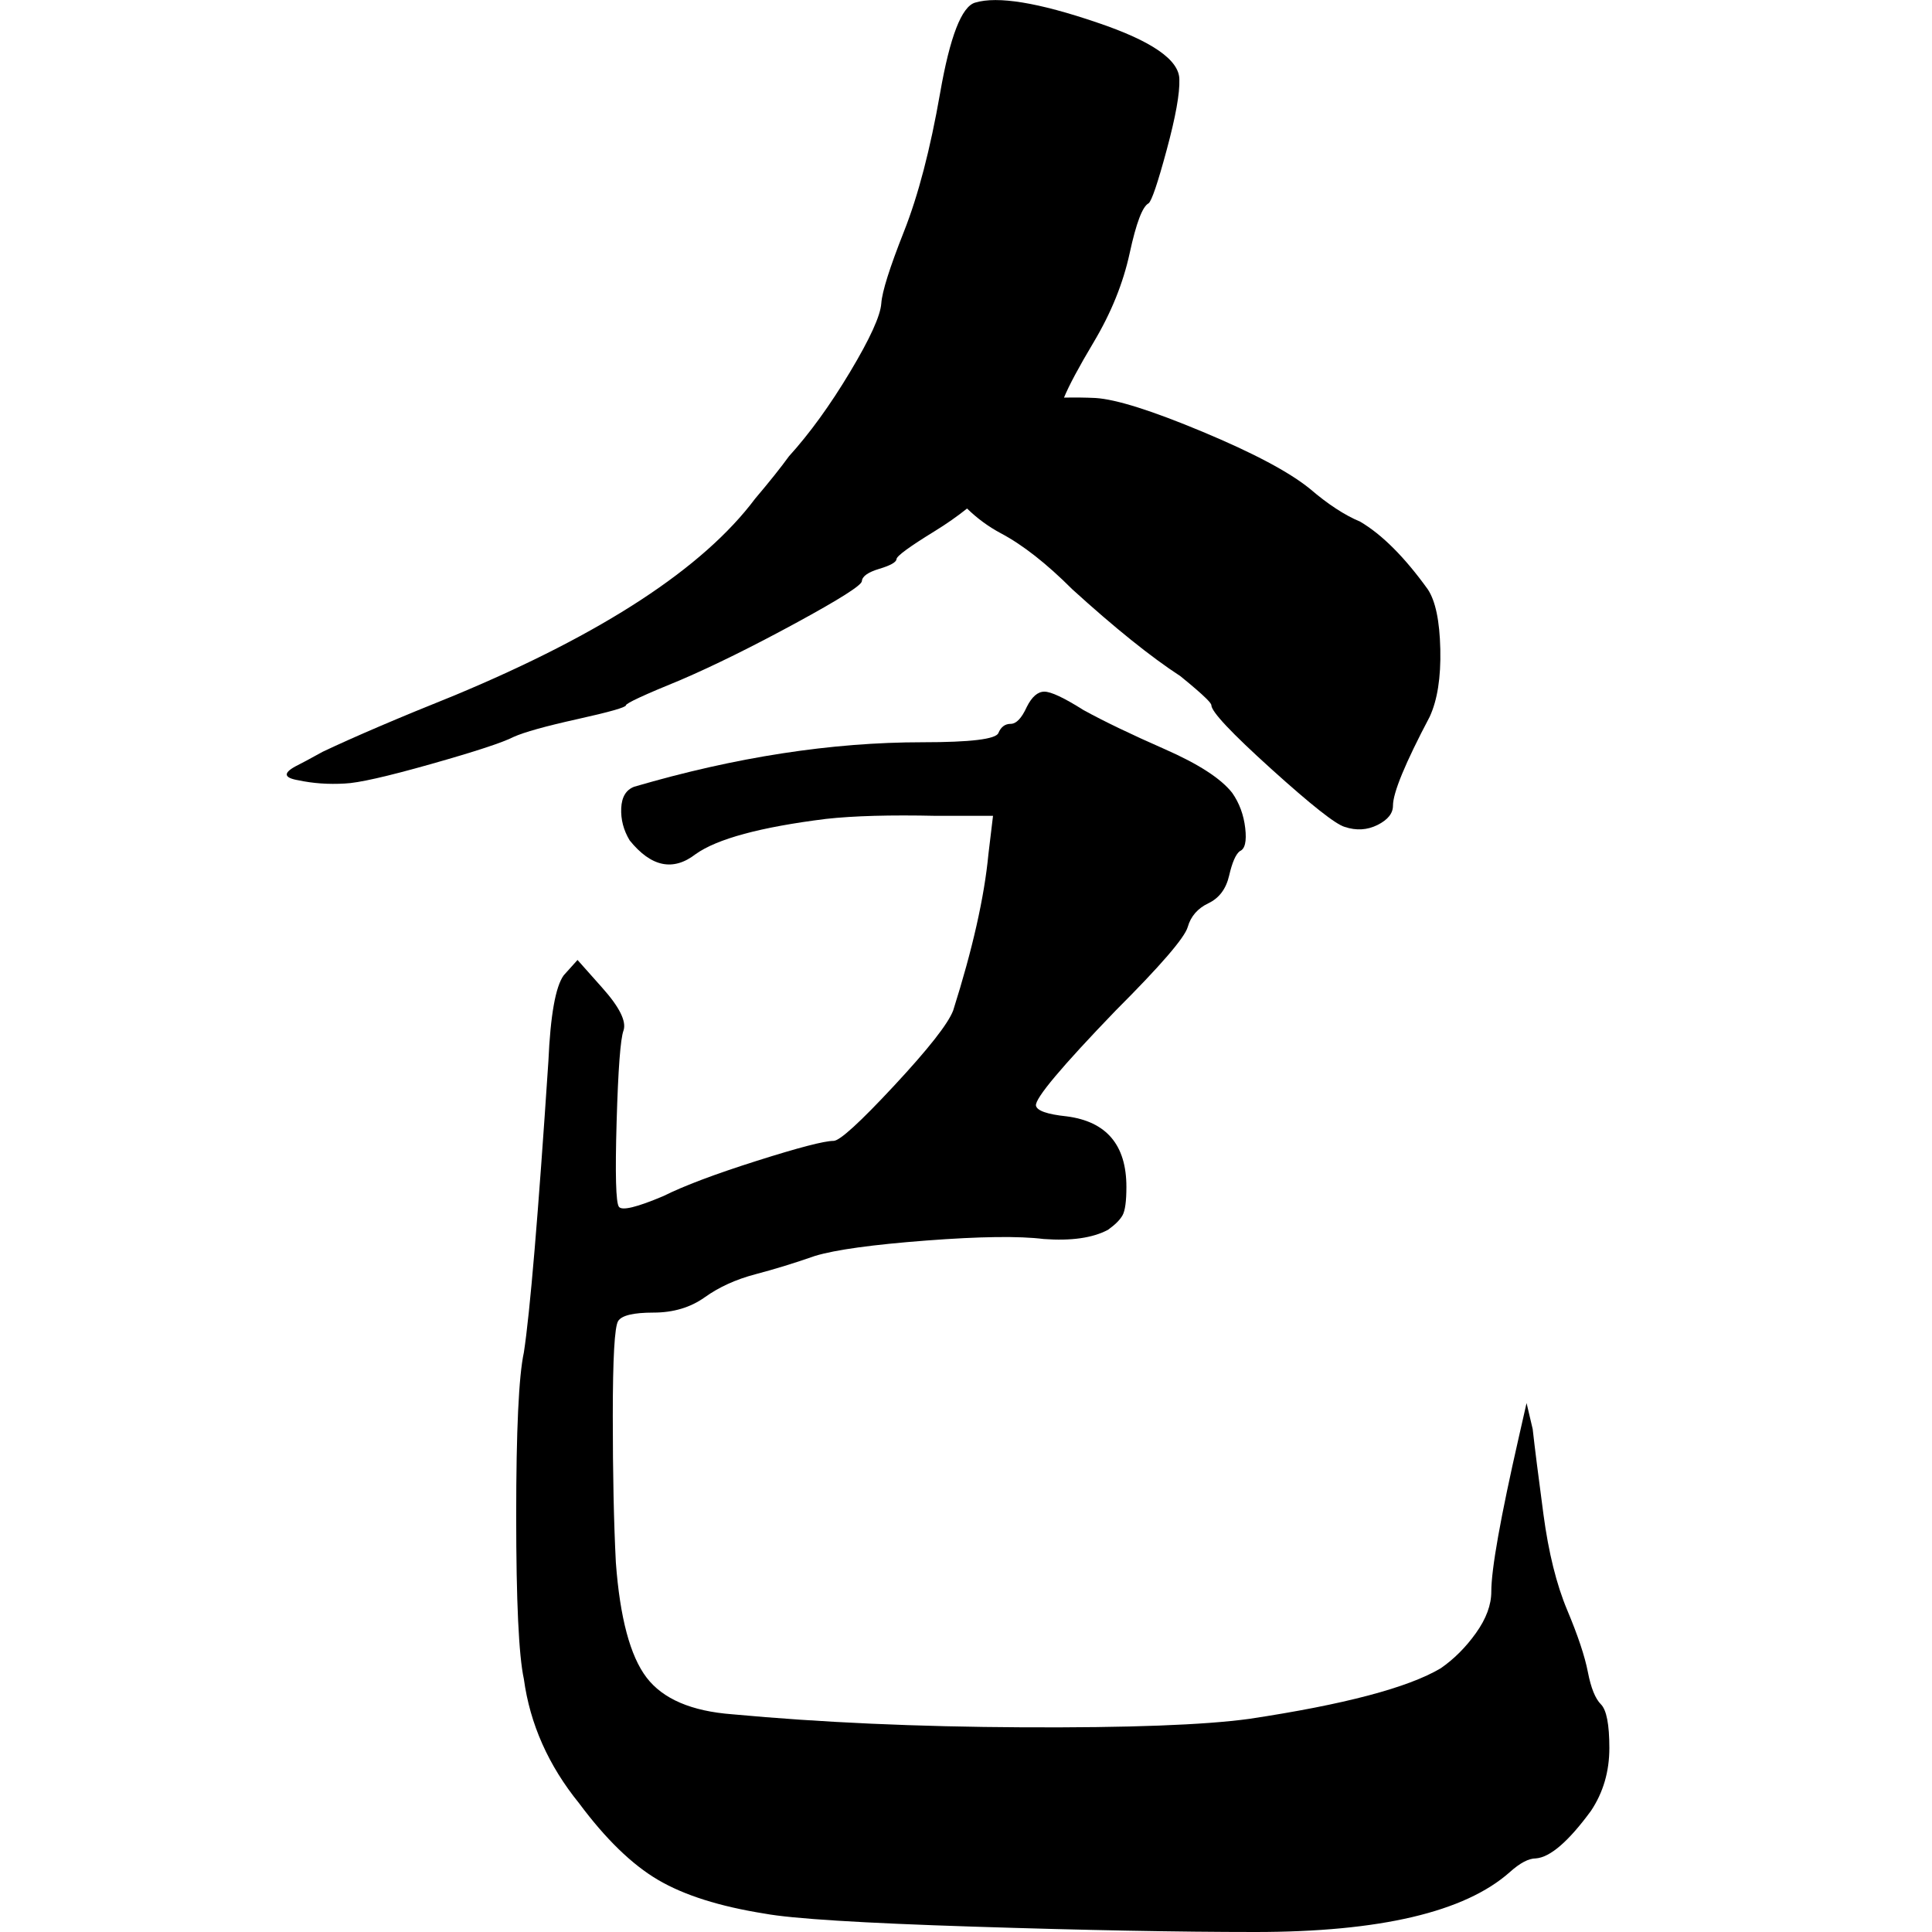
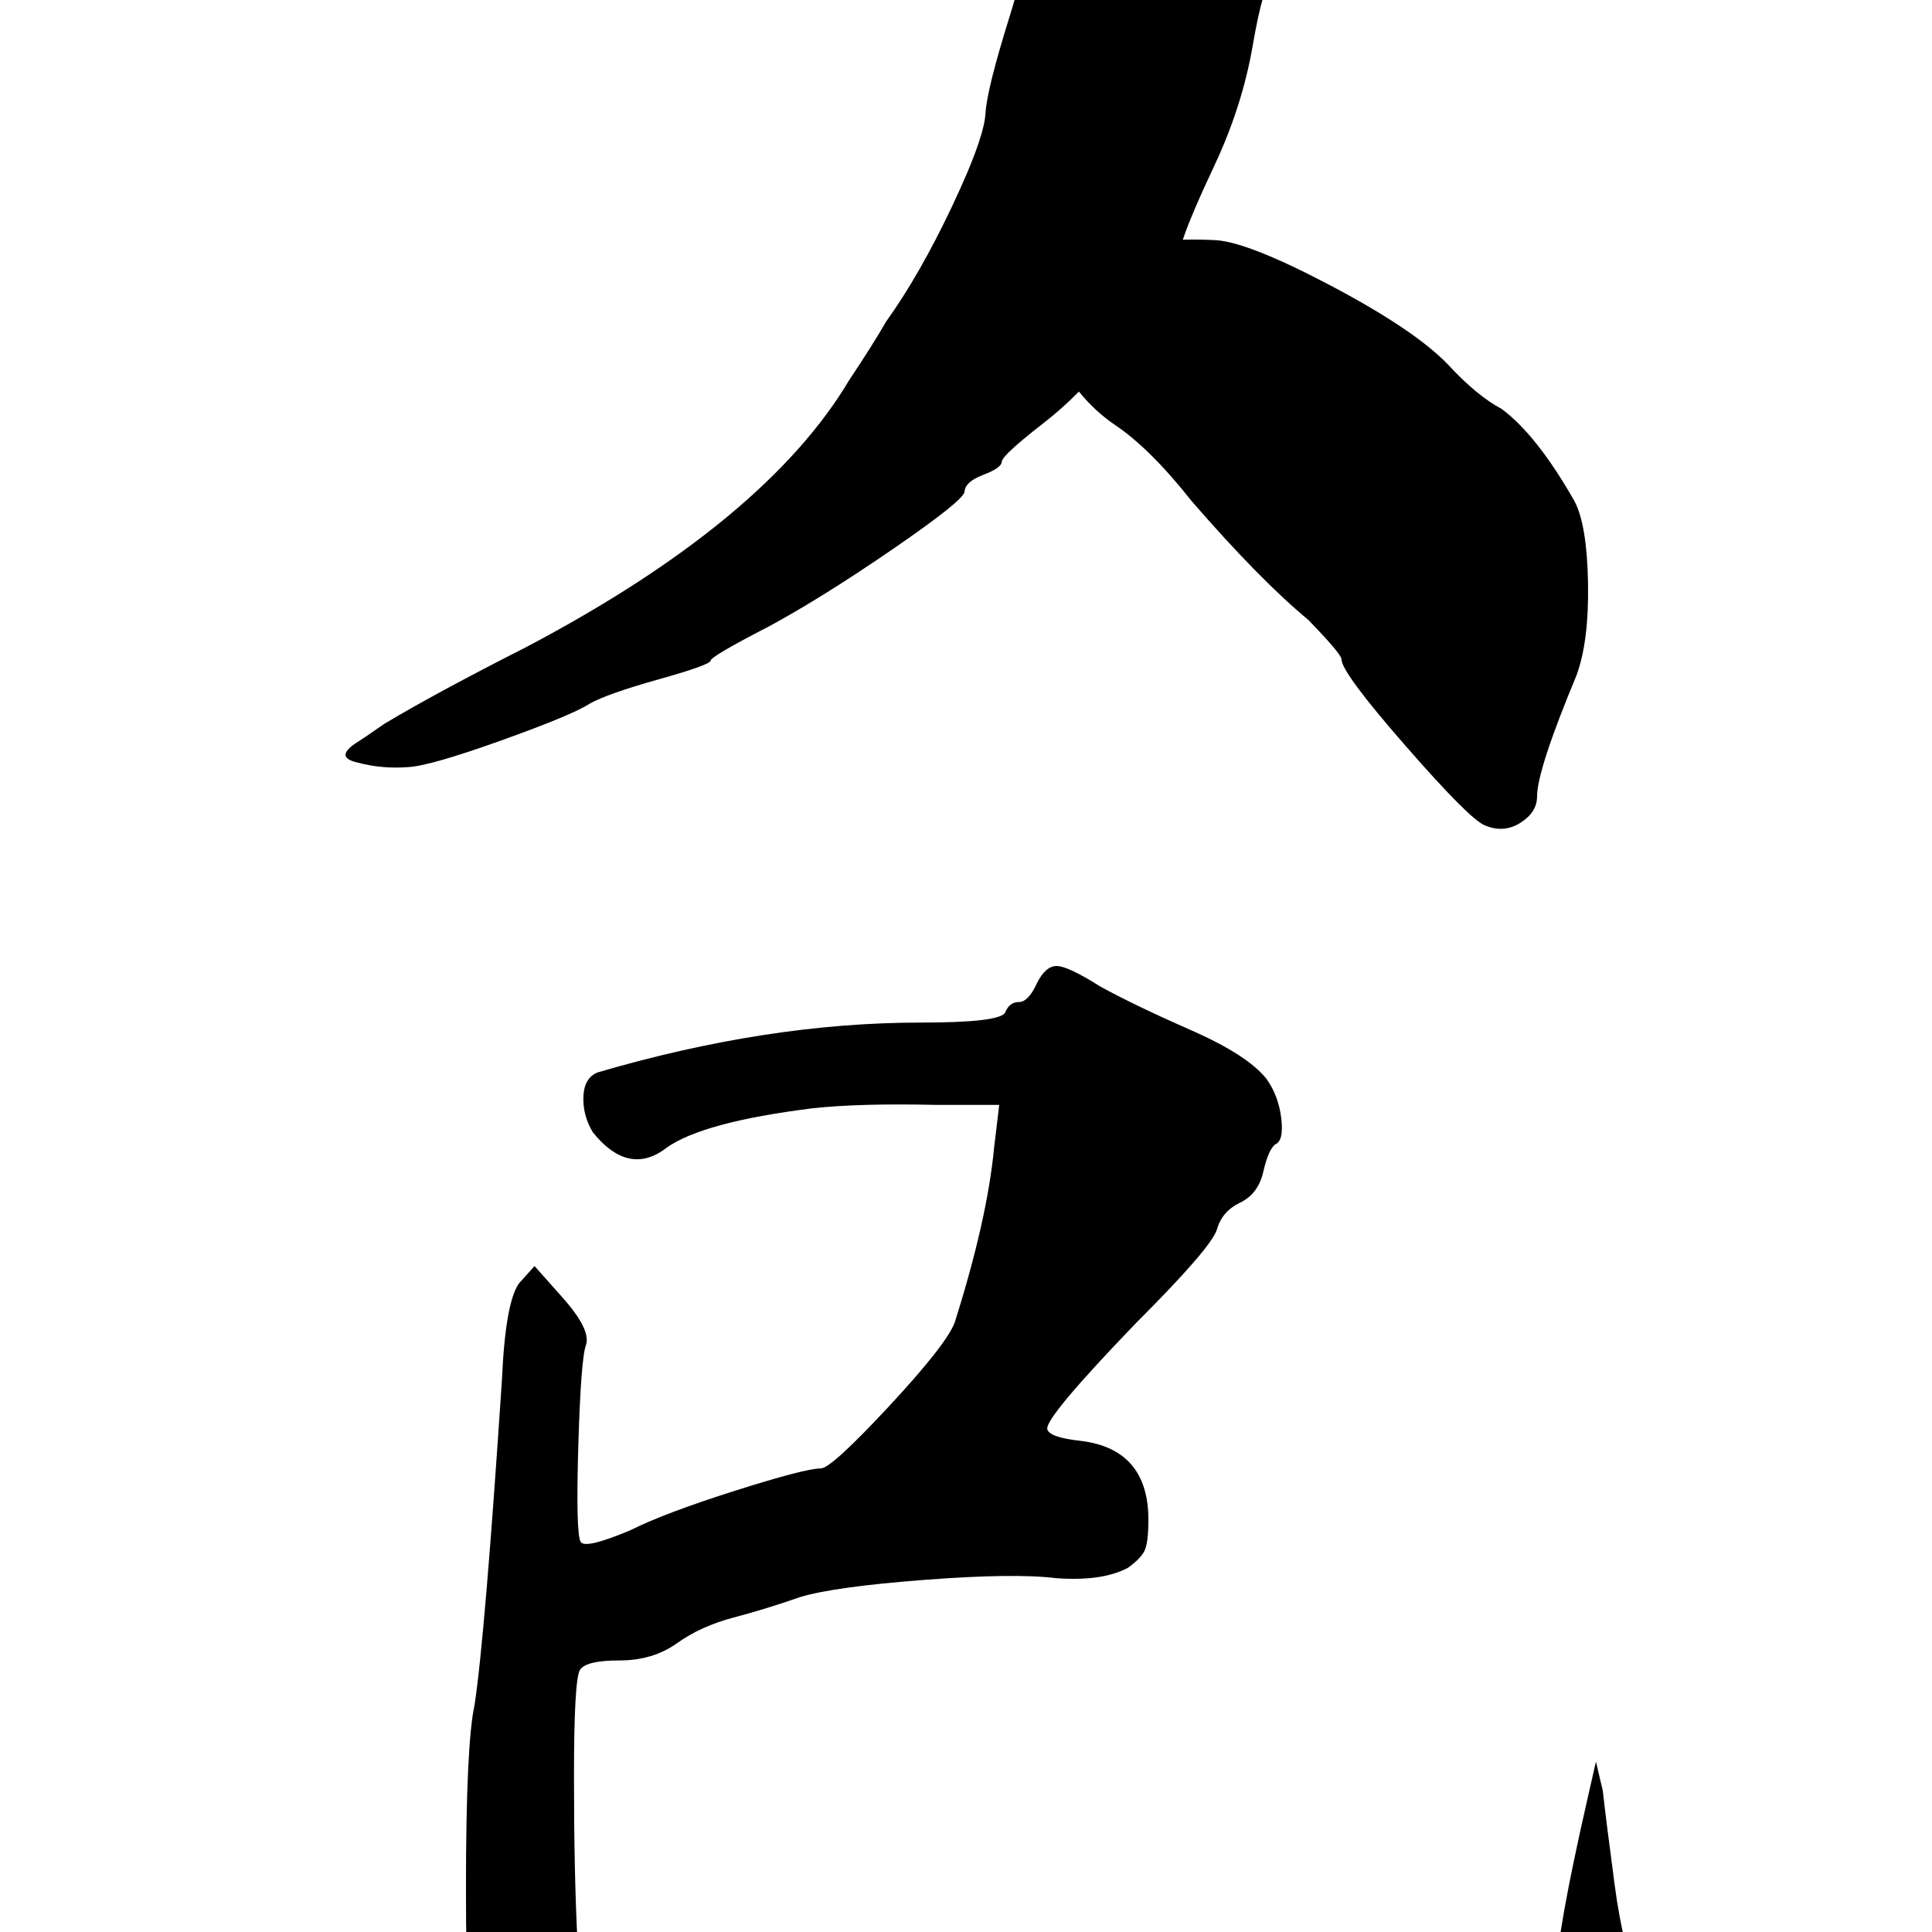
<svg xmlns="http://www.w3.org/2000/svg" width="1000px" height="1000px" viewBox="0 0 1000 1000" version="1.1">
  <g id="泛起_char" stroke="none" stroke-width="1" fill="none" fill-rule="evenodd">
-     <path d="M567.952,11.705 C596.215,21.23 610.376,31.027 610.433,41.095 C610.69,48.302 608.508,60.46 603.885,77.57 C599.263,94.68 596.144,103.897 594.529,105.222 C591.374,106.799 588.109,115.377 584.736,130.957 C581.363,146.536 575.148,161.917 566.093,177.1 C558.409,189.983 553.287,199.551 550.726,205.804 C556.463,205.691 561.887,205.757 567,206 C577.667,206.667 596.167,212.5 622.5,223.5 C648.833,234.5 667.333,244.333 678,253 C687.333,261 696,266.667 704,270 C715.333,276.667 727,288.333 739,305 C743,311 745.167,321.333 745.5,336 C745.833,350.667 744,362.333 740,371 C727.333,395 721,410.333 721,417 C721,421 718.333,424.333 713,427 C707.667,429.667 702,430 696,428 C691.333,426.667 678.667,416.667 658,398 C637.333,379.333 627,368.333 627,365 C627,364.489 626.215,363.438 624.646,361.847 L624.298,361.498 C621.716,358.938 617.283,355.105 611,350 C595.667,340 577,325 555,305 C541.667,291.667 529.333,282 518,276 C511.646,272.611 505.83,268.348 500.553,263.209 C495.417,267.312 489.862,271.199 483.888,274.872 C470.762,282.94 464.143,287.779 464.031,289.388 C463.918,290.998 460.946,292.677 455.114,294.426 C449.282,296.175 446.278,298.301 446.103,300.805 C445.953,302.951 434.601,310.155 412.047,322.417 C389.492,334.678 369.581,344.519 352.314,351.938 C333.507,359.609 324.065,363.981 323.99,365.054 C323.915,366.127 315.565,368.508 298.939,372.198 C282.313,375.888 271.248,378.979 265.745,381.469 C260.217,384.318 245.997,388.985 223.085,395.47 C200.173,401.955 185.283,405.317 178.415,405.556 C170.007,406.046 162.052,405.49 154.551,403.887 C147.025,402.642 146.43,400.264 152.766,396.753 C155.921,395.177 160.667,392.633 167.003,389.122 C183.538,381.292 206.296,371.561 235.277,359.929 C312.122,327.92 363.98,293.984 390.849,258.121 C398.317,249.298 404.158,241.979 408.372,236.163 C419.096,224.332 429.629,209.792 439.97,192.543 C450.312,175.294 455.708,163.45 456.158,157.012 C456.583,150.931 460.496,138.534 467.894,119.821 C475.293,101.108 481.533,77.192 486.615,48.073 C491.696,18.954 497.734,3.381 504.727,1.353 C516.391,-2.144 537.466,1.306 567.952,11.705 Z" id="Combined-Shape" fill="#000000" fill-rule="nonzero" />
-     <path d="M531.443,365.936 C534.088,360.645 537.13,358 540.569,358 C544.007,358 550.753,361.174 560.805,367.523 C571.386,373.342 585.405,380.088 602.864,387.759 C620.323,395.43 631.962,402.969 637.781,410.376 C641.485,415.666 643.733,421.75 644.527,428.628 C645.32,435.506 644.394,439.473 641.749,440.532 C639.633,442.119 637.781,446.351 636.194,453.229 C634.607,460.106 631.036,464.868 625.481,467.513 C619.926,470.158 616.355,474.258 614.768,479.813 C613.18,485.368 600.748,499.785 577.47,523.063 C549.43,552.161 535.675,568.561 536.204,572.265 C536.733,574.91 542.023,576.761 552.075,577.82 C572.708,580.465 583.025,592.633 583.025,614.324 C583.025,621.731 582.363,626.624 581.041,629.005 C579.718,631.386 577.205,633.899 573.502,636.544 C565.566,640.776 554.456,642.363 540.172,641.305 C527.475,639.718 507.239,639.983 479.464,642.099 C451.689,644.215 432.511,646.86 421.93,650.035 C411.349,653.738 401.032,656.912 390.98,659.557 C380.928,662.203 372.199,666.171 364.792,671.461 C357.386,676.752 348.524,679.397 338.208,679.397 C327.891,679.397 321.807,680.852 319.956,683.761 C318.104,686.671 317.178,703.072 317.178,732.963 C317.178,762.854 317.707,788.116 318.765,808.749 C320.881,837.318 326.172,857.157 334.637,868.267 C343.101,879.377 357.915,885.726 379.077,887.313 C424.575,891.545 474.702,893.794 529.459,894.058 C584.215,894.323 623.232,892.868 646.511,889.693 C695.712,882.287 728.778,873.557 745.707,863.506 C752.585,858.744 758.669,852.66 763.959,845.253 C769.25,837.847 771.895,830.705 771.895,823.827 C771.895,812.188 776.656,785.471 786.179,743.676 L790.147,726.218 L793.321,739.708 C794.379,749.231 796.231,763.912 798.876,783.752 C801.522,803.591 805.622,820.124 811.177,833.35 C816.732,846.576 820.303,857.289 821.89,865.489 C823.477,873.69 825.726,879.245 828.635,882.155 C831.545,885.064 833,892.603 833,904.771 C833,916.939 829.826,927.785 823.477,937.308 C811.838,953.179 802.315,961.379 794.909,961.909 C791.205,961.909 786.708,964.289 781.418,969.051 C758.14,989.684 714.229,1000 649.685,1000 C610.006,1000 561.334,999.074 503.667,997.222 C446.001,995.371 410.026,993.122 395.742,990.477 C372.464,986.774 354.079,980.954 340.588,973.019 C327.098,965.083 313.475,951.857 299.719,933.34 C283.848,913.765 274.325,892.339 271.151,869.061 C268.506,856.892 267.183,828.721 267.183,784.545 C267.183,740.37 268.506,712.198 271.151,700.03 C274.325,679.397 278.557,629.137 283.848,549.251 C284.906,525.444 287.551,510.63 291.784,504.811 L298.926,496.875 L311.623,511.159 C320.617,521.211 324.32,528.618 322.733,533.379 C321.146,537.612 319.956,553.351 319.162,580.597 C318.368,607.843 318.765,622.524 320.352,624.64 C321.939,626.756 329.611,624.905 343.366,619.085 C353.947,613.795 370.083,607.711 391.774,600.833 C413.465,593.956 426.691,590.517 431.452,590.517 C434.627,590.517 445.075,580.994 462.799,561.948 C480.522,542.902 490.706,529.941 493.351,523.063 C503.403,491.32 509.487,464.339 511.603,442.119 L513.984,422.279 L484.622,422.279 C460.815,421.75 441.769,422.279 427.485,423.867 C393.625,428.099 371.141,434.183 360.031,442.119 C348.392,451.112 337.017,448.732 325.907,434.977 C322.733,429.686 321.278,424.131 321.543,418.311 C321.807,412.492 324.056,408.789 328.288,407.201 C380.664,391.859 430.394,384.188 477.48,384.188 C502.345,384.188 515.439,382.601 516.761,379.426 C518.084,376.252 520.2,374.665 523.11,374.665 C526.02,374.665 528.797,371.755 531.443,365.936 Z" id="已" fill="#000000" fill-rule="nonzero" />
+     <path d="M630.404,-139.11 C660.824,-126.143 676.064,-112.807 676.126,-99.1 C676.403,-89.289 674.054,-72.737 669.079,-49.445 C664.104,-26.152 660.747,-13.604 659.009,-11.801 C655.613,-9.655 652.099,2.023 648.469,23.233 C644.838,44.442 638.149,65.381 628.403,86.049 C620.467,102.88 615.069,115.555 612.211,124.074 C618.396,123.919 624.244,124.009 629.756,124.341 C641.241,125.251 661.161,133.21 689.516,148.219 C717.871,163.228 737.791,176.644 749.277,188.47 C759.327,199.385 768.659,207.117 777.273,211.665 C789.476,220.761 802.038,236.68 814.96,259.42 C819.267,267.607 821.6,281.706 821.959,301.718 C822.318,321.729 820.343,337.648 816.036,349.473 C802.397,382.219 795.578,403.141 795.578,412.237 C795.578,417.695 792.706,422.243 786.964,425.881 C781.221,429.52 775.119,429.975 768.659,427.246 C763.634,425.426 749.995,411.782 727.742,386.313 C705.488,360.843 694.362,345.834 694.362,341.286 C694.362,339.467 688.619,332.645 677.133,320.82 C660.623,307.175 640.523,286.709 616.835,259.42 C602.478,241.228 589.198,228.038 576.994,219.852 C570.246,215.291 564.062,209.57 558.442,202.687 C552.753,208.489 546.581,213.977 539.927,219.15 C531.579,225.641 525.677,230.596 522.219,234.016 L521.831,234.404 C519.694,236.563 518.602,238.066 518.555,238.913 C518.434,241.104 515.235,243.39 508.958,245.771 C502.681,248.152 499.448,251.046 499.26,254.455 C499.098,257.377 486.88,267.184 462.605,283.876 C438.33,300.568 416.9,313.964 398.315,324.064 C378.073,334.507 367.912,340.459 367.831,341.92 C367.75,343.381 358.763,346.623 340.868,351.646 C322.974,356.669 311.065,360.876 305.142,364.267 C299.192,368.145 283.887,374.498 259.228,383.327 C234.568,392.155 218.542,396.732 211.15,397.057 C202.1,397.725 193.538,396.967 185.465,394.785 C177.365,393.09 176.725,389.853 183.544,385.074 C186.94,382.927 192.048,379.464 198.867,374.685 C216.663,364.026 241.157,350.778 272.35,334.943 C355.057,291.368 410.871,245.169 439.79,196.348 C447.828,184.336 454.115,174.372 458.649,166.454 C470.192,150.348 481.528,130.555 492.659,107.073 C498.935,93.833 503.518,82.932 506.41,74.371 L506.73,73.412 C508.763,67.242 509.881,62.339 510.082,58.702 C510.539,50.424 514.75,33.548 522.713,8.073 C530.677,-17.402 537.393,-49.96 542.862,-89.601 C548.331,-129.242 554.829,-150.443 562.356,-153.202 C574.91,-157.964 597.592,-153.266 630.404,-139.11 Z" id="Combined-Shape" fill="#000000" fill-rule="nonzero" />
+     <path d="M536.726,508.875 C539.684,502.958 543.086,500 546.932,500 C550.778,500 558.322,503.55 569.564,510.65 C581.397,517.159 597.077,524.703 616.602,533.282 C636.127,541.861 649.144,550.293 655.653,558.576 C659.794,564.493 662.309,571.297 663.197,578.989 C664.084,586.681 663.049,591.118 660.09,592.302 C657.724,594.077 655.653,598.81 653.878,606.502 C652.103,614.194 648.109,619.519 641.896,622.477 C635.684,625.436 631.69,630.021 629.915,636.234 C628.14,642.446 614.235,658.569 588.201,684.603 C556.843,717.145 541.459,735.487 542.051,739.629 C542.642,742.588 548.559,744.658 559.801,745.842 C582.876,748.8 594.414,762.409 594.414,786.667 C594.414,794.951 593.674,800.424 592.195,803.087 C590.716,805.749 587.906,808.56 583.764,811.518 C574.889,816.251 562.464,818.026 546.488,816.843 C532.288,815.068 509.656,815.364 478.593,817.731 C447.53,820.097 426.082,823.056 414.248,826.606 C402.415,830.747 390.877,834.297 379.635,837.256 C368.393,840.214 358.631,844.652 350.347,850.569 C342.064,856.485 332.153,859.444 320.616,859.444 C309.078,859.444 302.274,861.071 300.203,864.325 C298.132,867.579 297.096,885.921 297.096,919.351 C297.096,952.781 297.688,981.033 298.871,1004.109 C301.238,1036.059 307.155,1058.247 316.622,1070.672 C326.089,1083.098 342.656,1090.198 366.323,1091.973 C417.207,1096.706 473.268,1099.221 534.507,1099.517 C595.745,1099.813 639.382,1098.185 665.415,1094.635 C720.441,1086.352 757.421,1076.589 776.355,1065.347 C784.047,1060.022 790.851,1053.218 796.768,1044.934 C802.684,1036.651 805.643,1028.663 805.643,1020.972 C805.643,1007.955 810.968,978.075 821.618,931.333 L826.056,911.807 L829.606,926.895 C830.789,937.545 832.86,953.964 835.818,976.152 C838.777,998.34 843.362,1016.83 849.575,1031.622 C855.787,1046.414 859.781,1058.395 861.556,1067.566 C863.331,1076.737 865.846,1082.95 869.1,1086.204 C872.354,1089.458 873.981,1097.89 873.981,1111.498 C873.981,1125.107 870.431,1137.236 863.331,1147.886 C850.314,1165.637 839.664,1174.808 831.381,1175.399 C827.239,1175.399 822.21,1178.062 816.293,1183.387 C790.259,1206.462 741.15,1218 668.965,1218 C624.59,1218 570.155,1216.965 505.663,1214.894 C441.17,1212.823 400.936,1210.308 384.96,1207.35 C358.927,1203.208 338.366,1196.7 323.278,1187.824 C308.19,1178.949 292.955,1164.157 277.571,1143.449 C259.821,1121.557 249.171,1097.594 245.621,1071.56 C242.662,1057.951 241.183,1026.445 241.183,977.04 C241.183,927.635 242.662,896.128 245.621,882.519 C249.171,859.444 253.904,803.234 259.821,713.891 C261.004,687.266 263.963,670.699 268.696,664.19 L276.684,655.315 L290.884,671.29 C300.942,682.532 305.084,690.816 303.309,696.141 C301.534,700.874 300.203,718.477 299.315,748.948 C298.428,779.419 298.871,795.838 300.646,798.205 C302.422,800.572 311.001,798.501 326.384,791.993 C338.218,786.076 356.264,779.272 380.523,771.58 C404.782,763.888 419.574,760.042 424.899,760.042 C428.449,760.042 440.134,749.392 459.956,728.091 C479.777,706.791 491.166,692.295 494.125,684.603 C505.367,649.103 512.171,618.927 514.538,594.077 L517.2,571.889 L484.362,571.889 C457.737,571.297 436.436,571.889 420.461,573.664 C382.594,578.397 357.447,585.201 345.022,594.077 C332.005,604.135 319.284,601.473 306.859,586.089 C303.309,580.172 301.682,573.96 301.978,567.451 C302.274,560.943 304.788,556.801 309.522,555.026 C368.098,537.867 423.715,529.288 476.375,529.288 C504.183,529.288 518.827,527.513 520.307,523.963 C521.786,520.413 524.152,518.638 527.407,518.638 C530.661,518.638 533.767,515.384 536.726,508.875 Z" id="已" fill="#000000" fill-rule="nonzero" />
  </g>
</svg>
